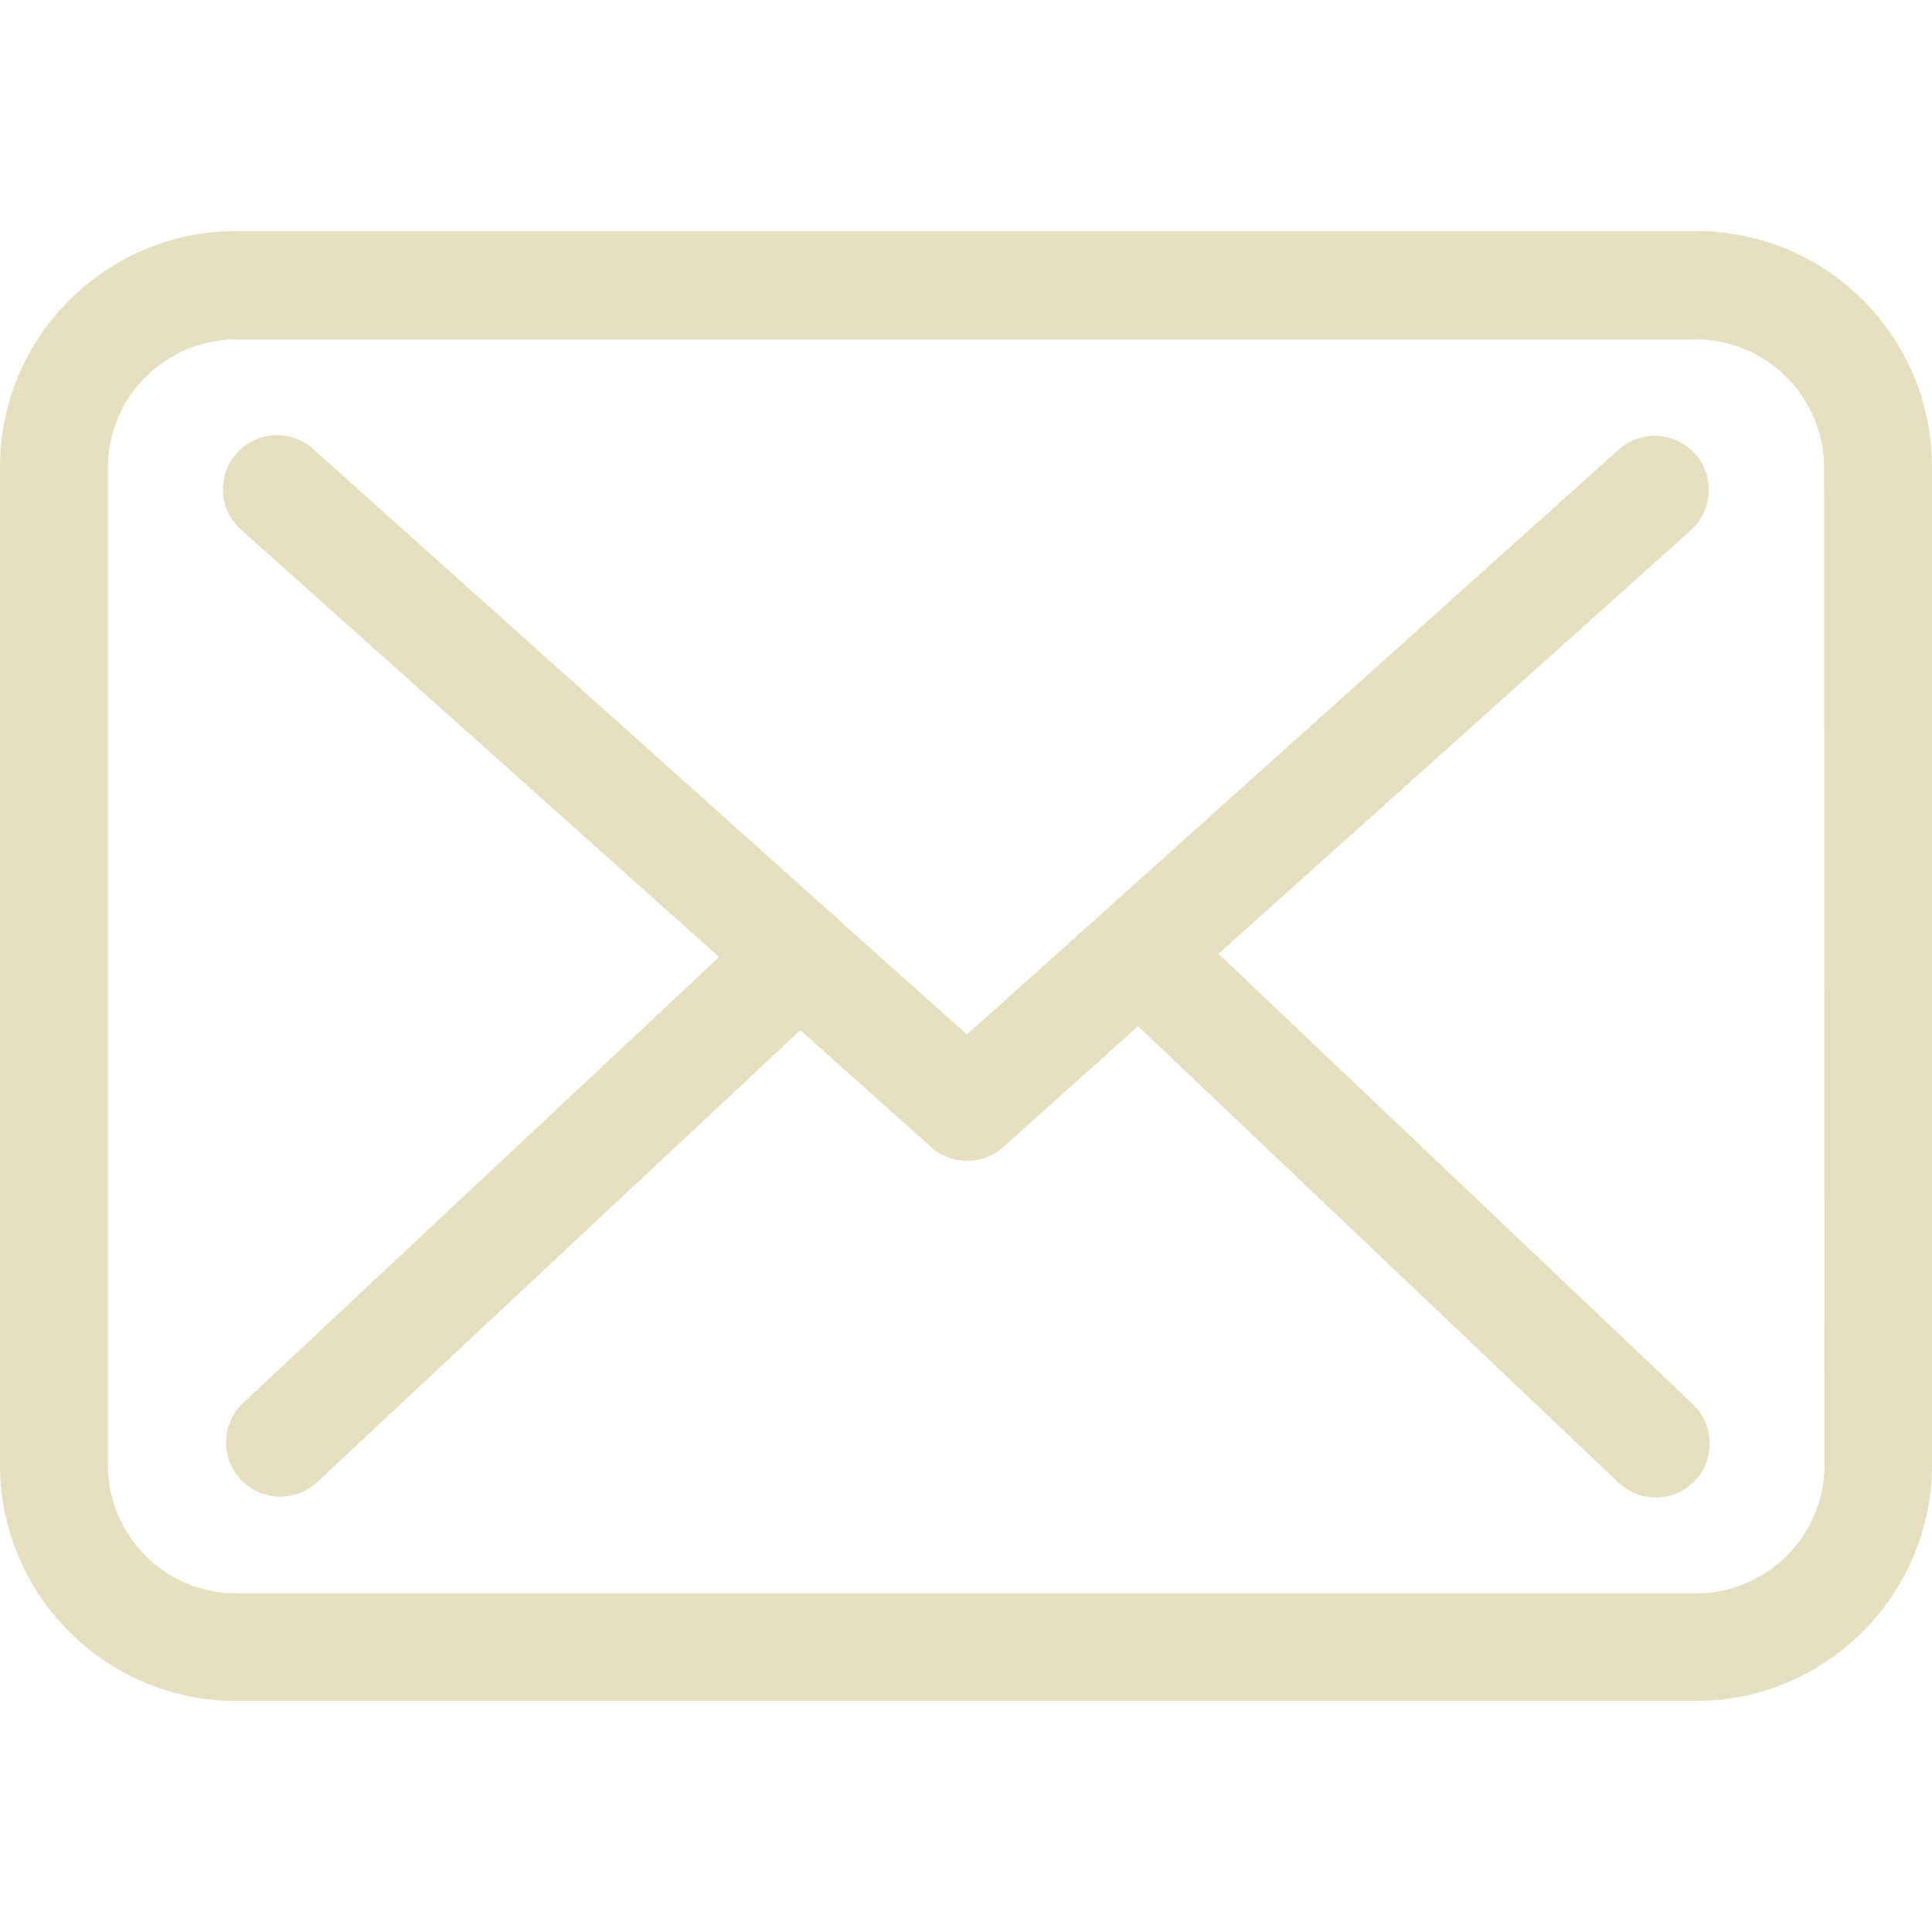
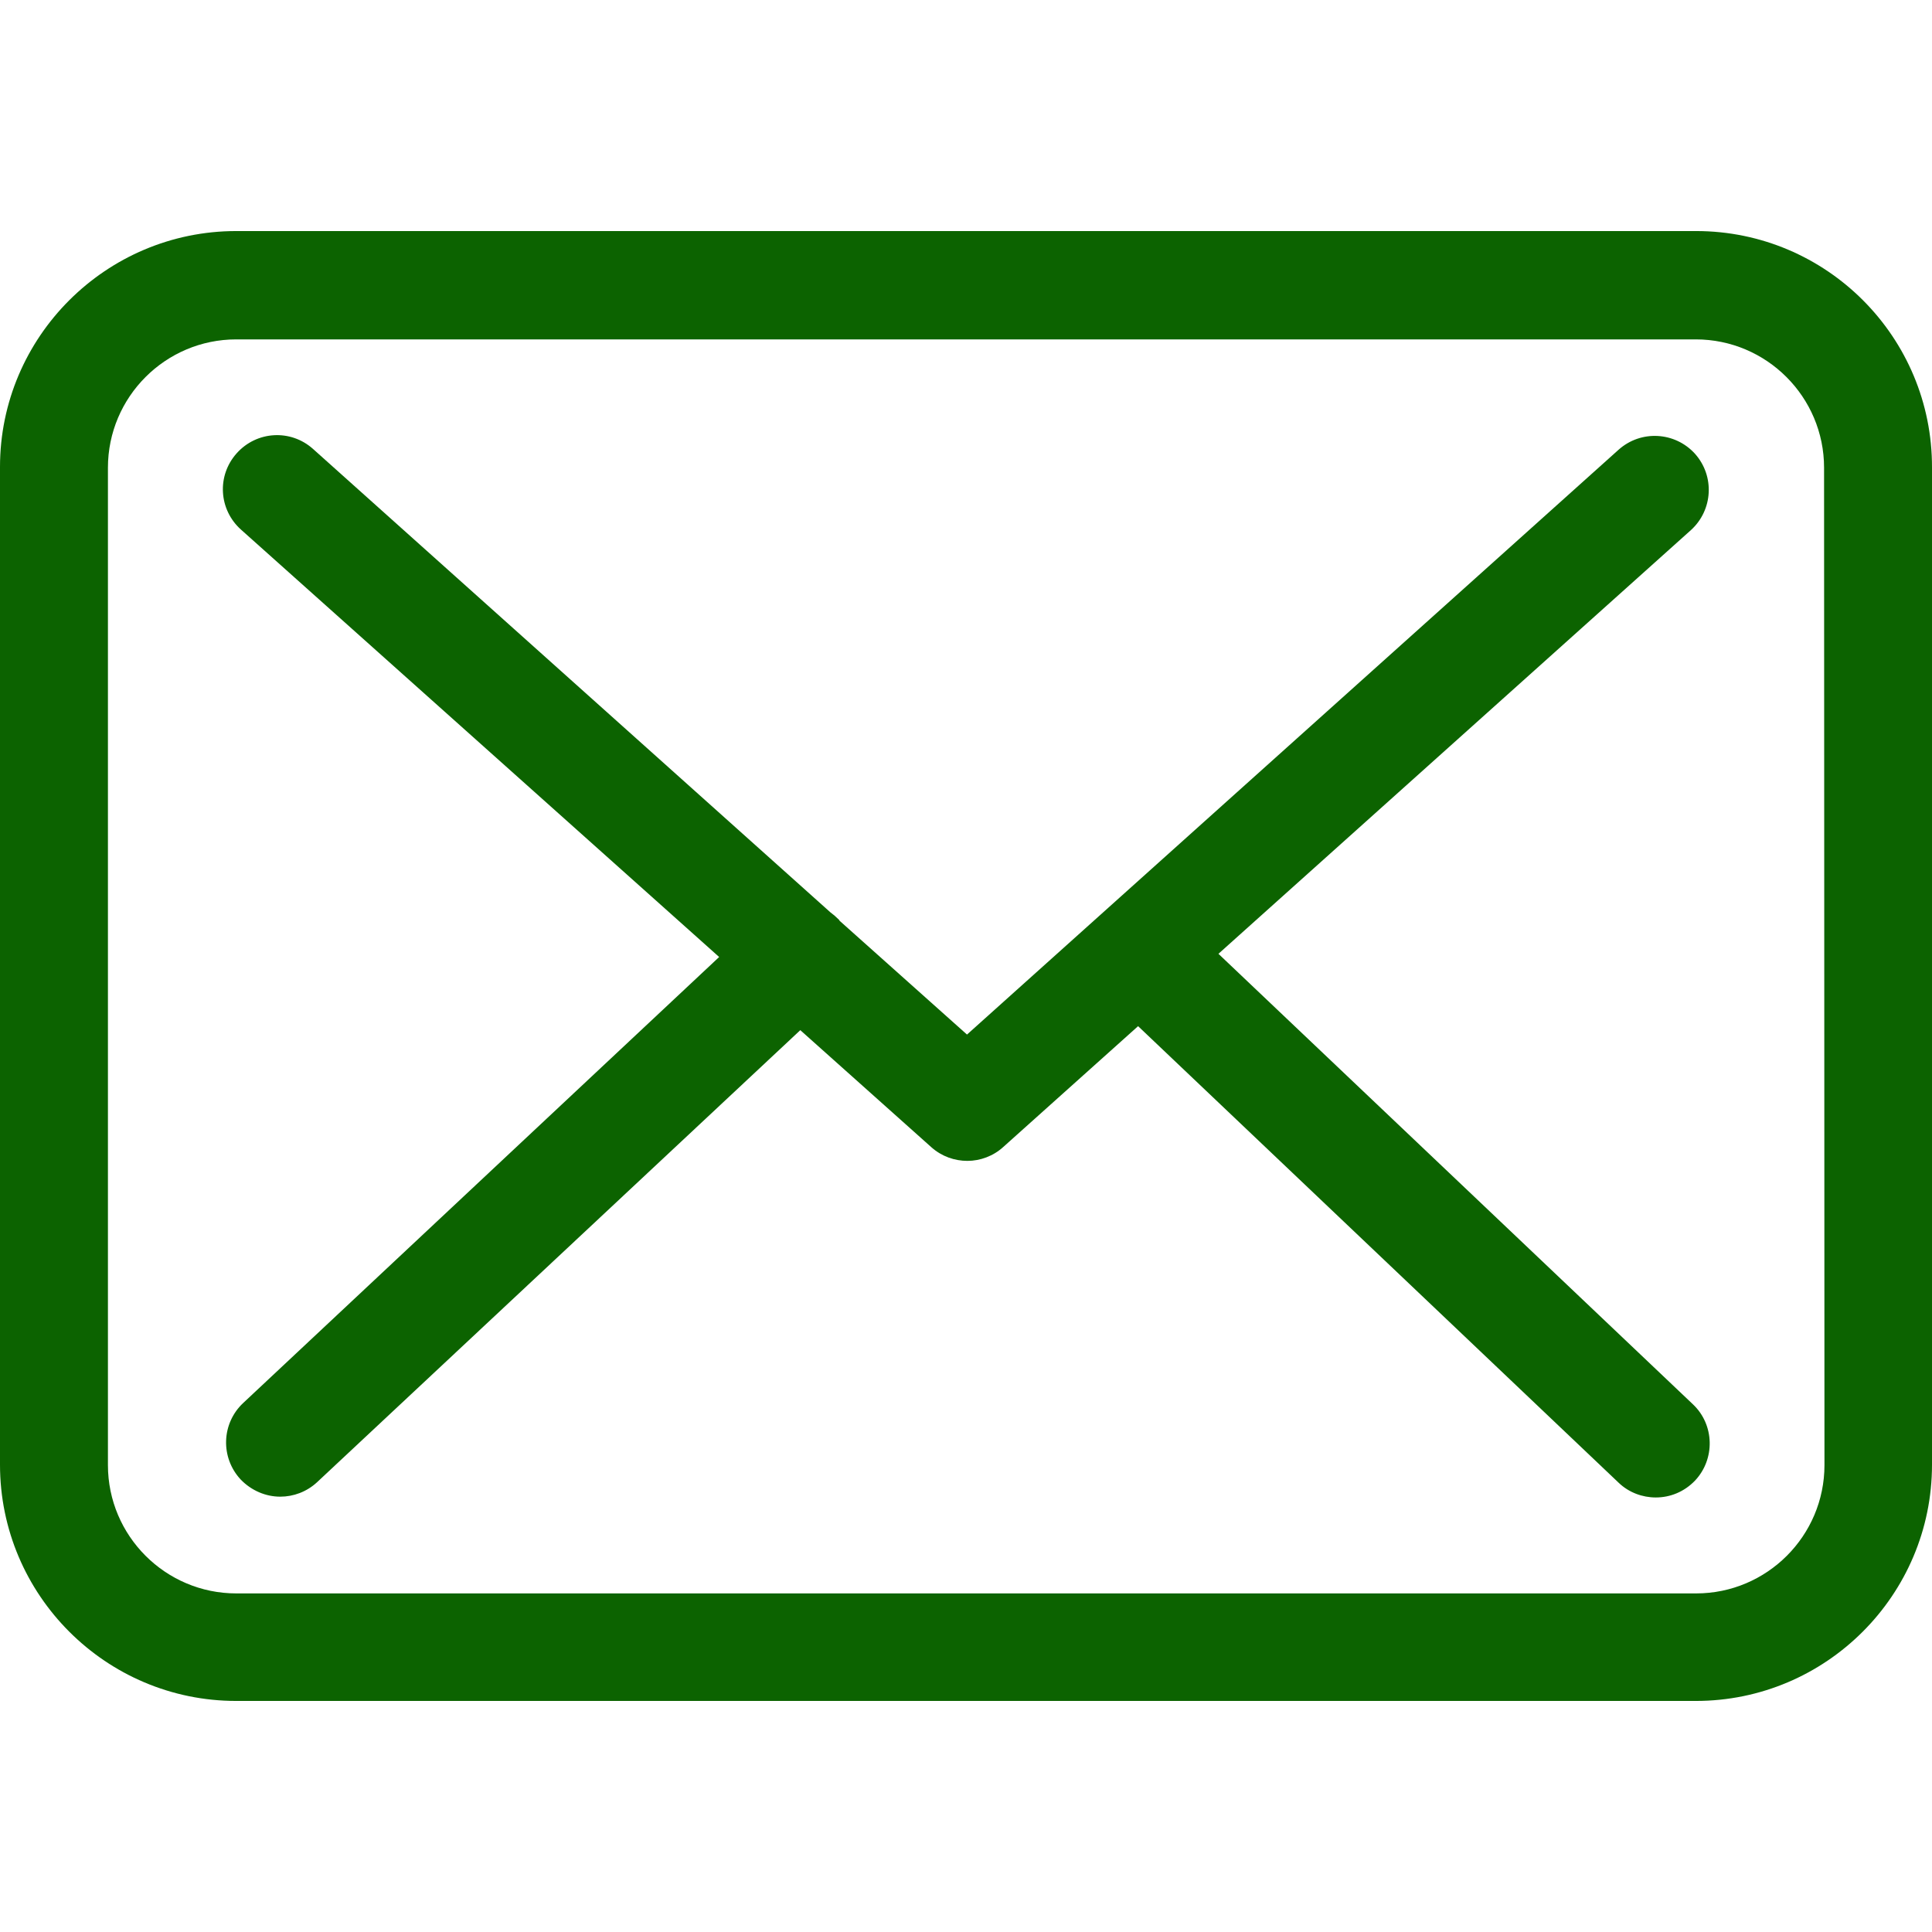
<svg xmlns="http://www.w3.org/2000/svg" version="1.1" id="Capa_1" x="0px" y="0px" viewBox="0 0 483.3 483.3" style="enable-background:new 0 0 483.3 483.3;" xml:space="preserve">
  <style type="text/css">
- 	.st0{fill:#E5DEBF;}
+ 	.st0{fill:#0C6300;}
</style>
  <g>
    <g>
      <path class="st0" d="M424.3,57.8H59.1C26.5,57.8,0,84.3,0,116.8v249.6c0,32.6,26.5,59.1,59.1,59.1h365.1    c32.6,0,59.1-26.5,59.1-59.1V117C483.4,84.3,456.9,57.8,424.3,57.8z M456.4,366.5c0,17.7-14.4,32.1-32.1,32.1H59.1    c-17.7,0-32.1-14.4-32.1-32.1V117c0-17.7,14.4-32.1,32.1-32.1h365.1c17.7,0,32.1,14.4,32.1,32.1L456.4,366.5L456.4,366.5z" />
      <path class="st0" d="M304.8,238.6l118.2-106c5.5-5,6-13.5,1-19.1c-5-5.5-13.5-6-19.1-1l-163,146.3l-31.8-28.4    c-0.1-0.1-0.2-0.2-0.2-0.3c-0.7-0.7-1.4-1.3-2.2-1.9L78.3,112.3c-5.6-5-14.1-4.5-19.1,1.1s-4.5,14.1,1.1,19.1l119.6,106.9    L60.8,351c-5.4,5.1-5.7,13.6-0.6,19.1c2.7,2.8,6.3,4.3,9.9,4.3c3.3,0,6.6-1.2,9.2-3.6l120.9-113.1L233,287c2.6,2.3,5.8,3.4,9,3.4    s6.5-1.2,9-3.5l33.7-30.2l120.2,114.2c2.6,2.5,6,3.7,9.3,3.7c3.6,0,7.1-1.4,9.8-4.2c5.1-5.4,4.9-14-0.5-19.1L304.8,238.6z" />
    </g>
  </g>
</svg>
